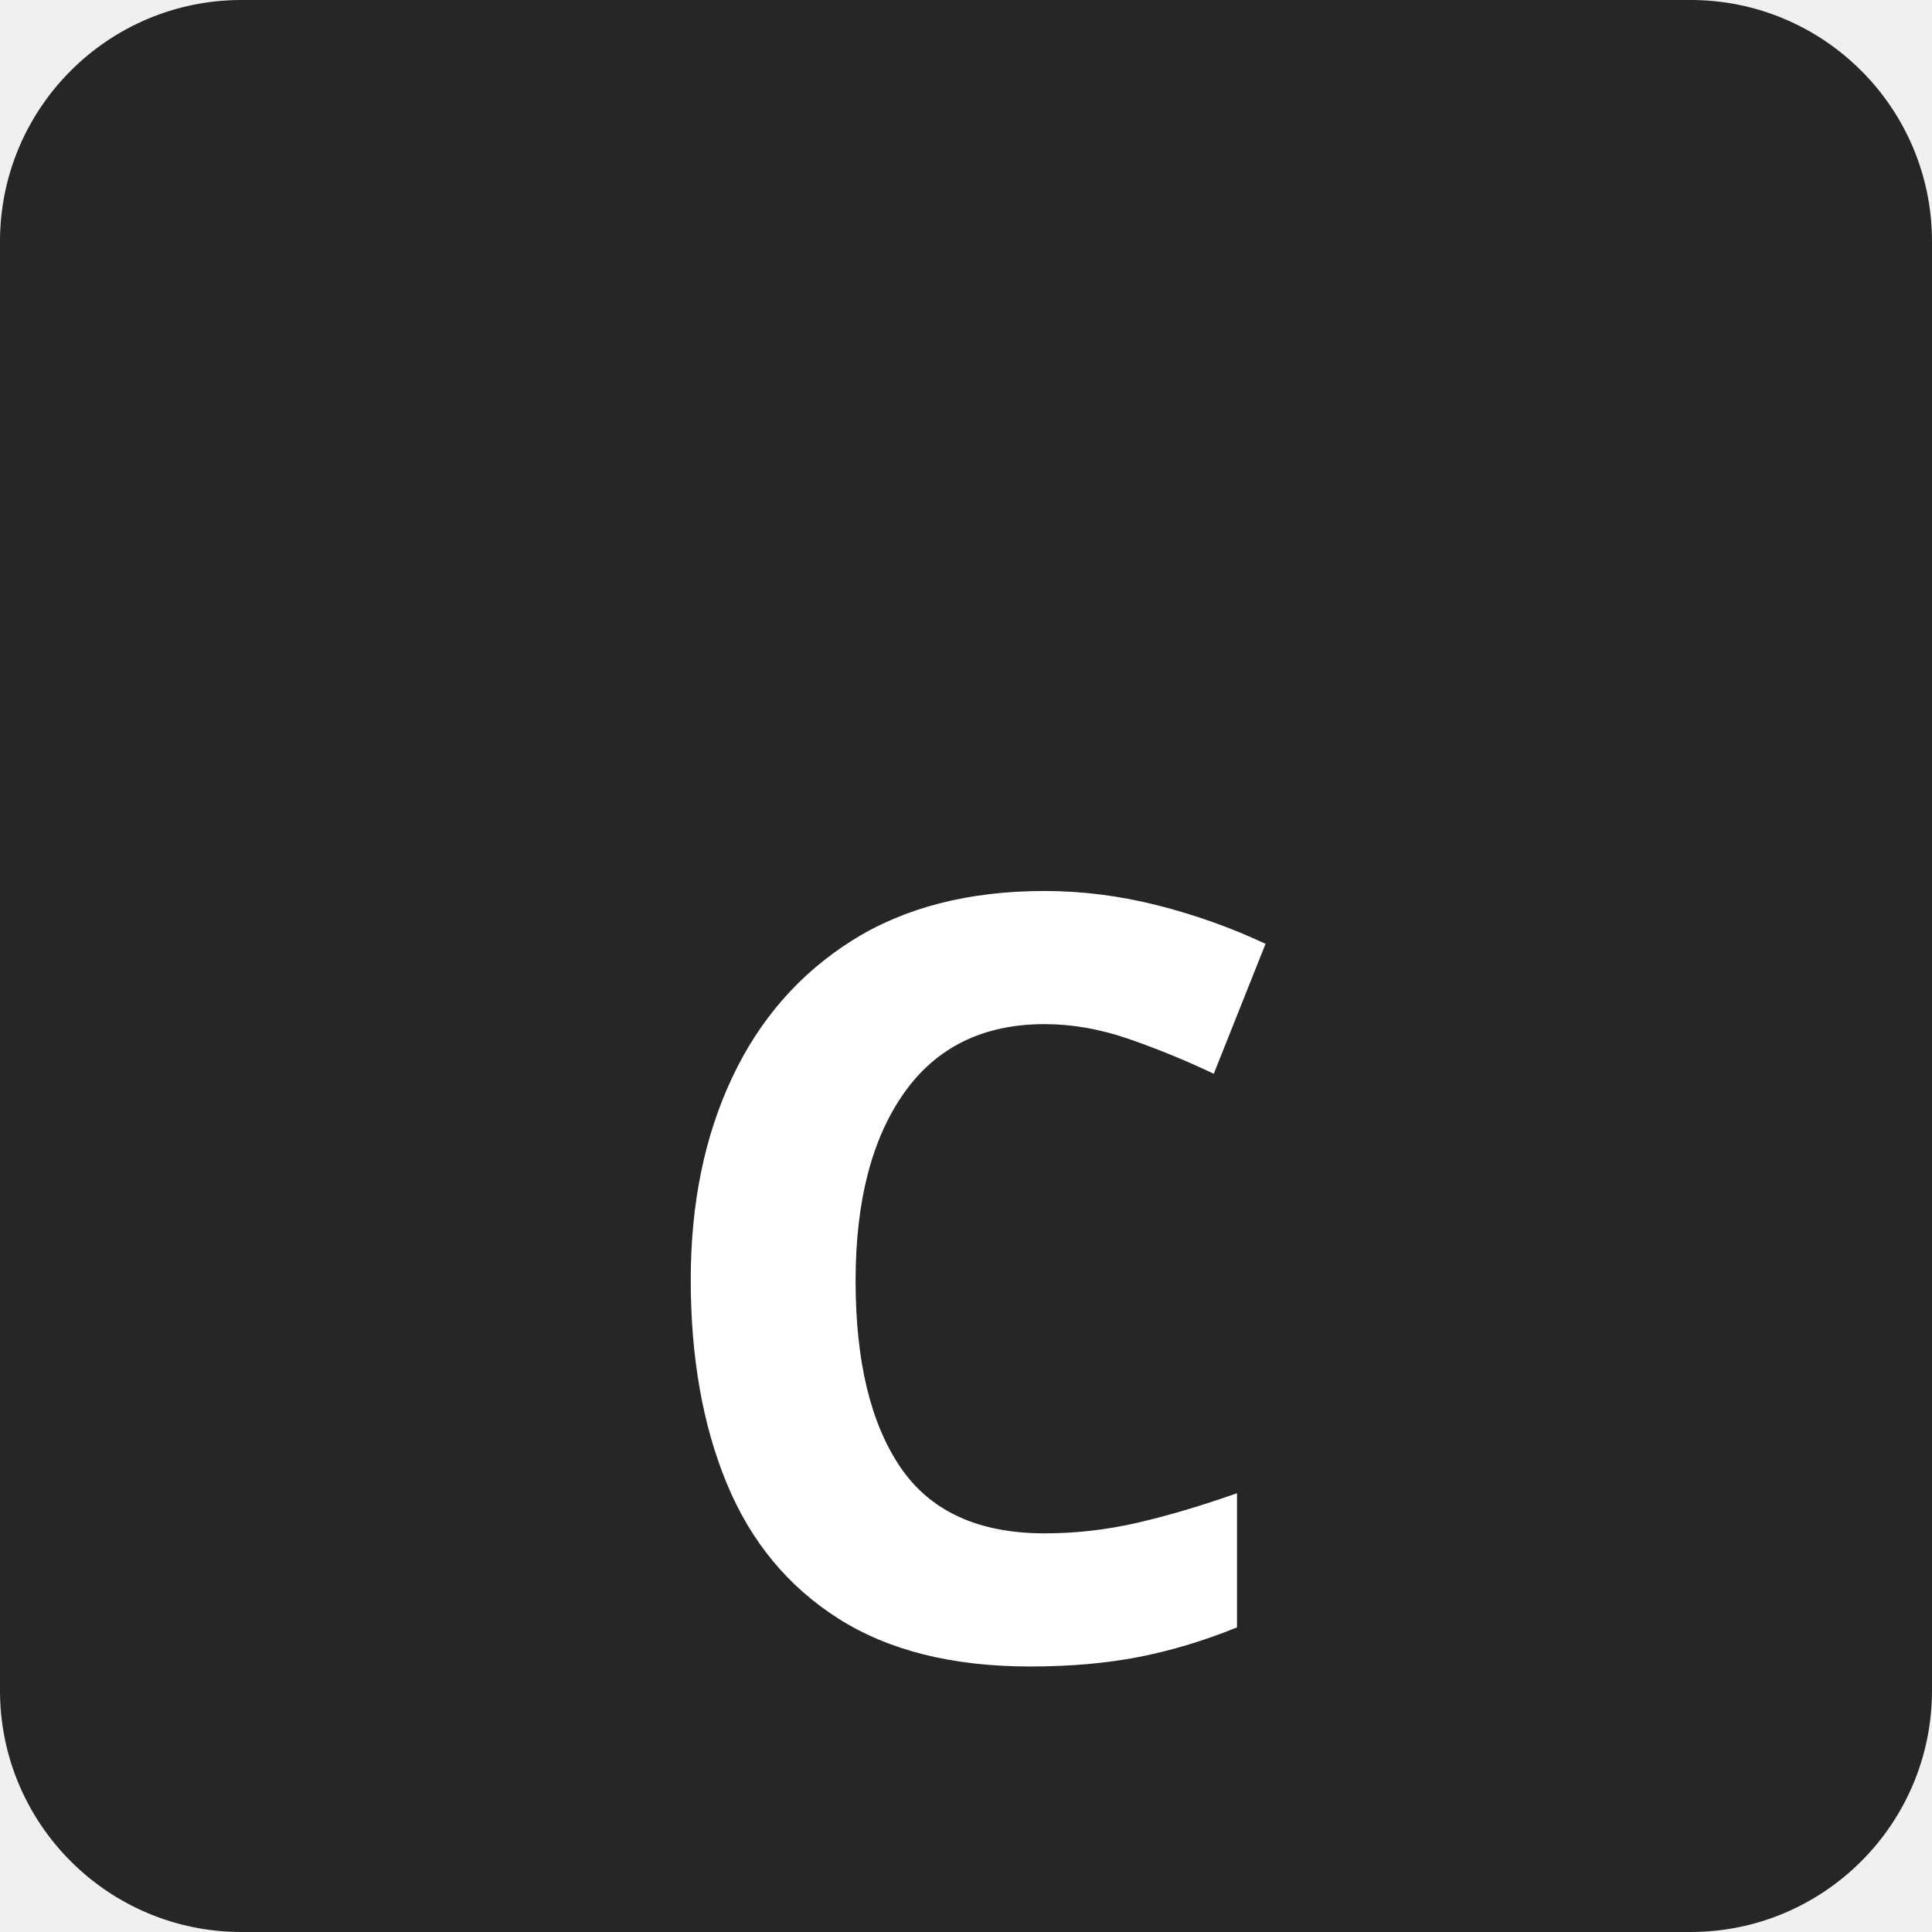
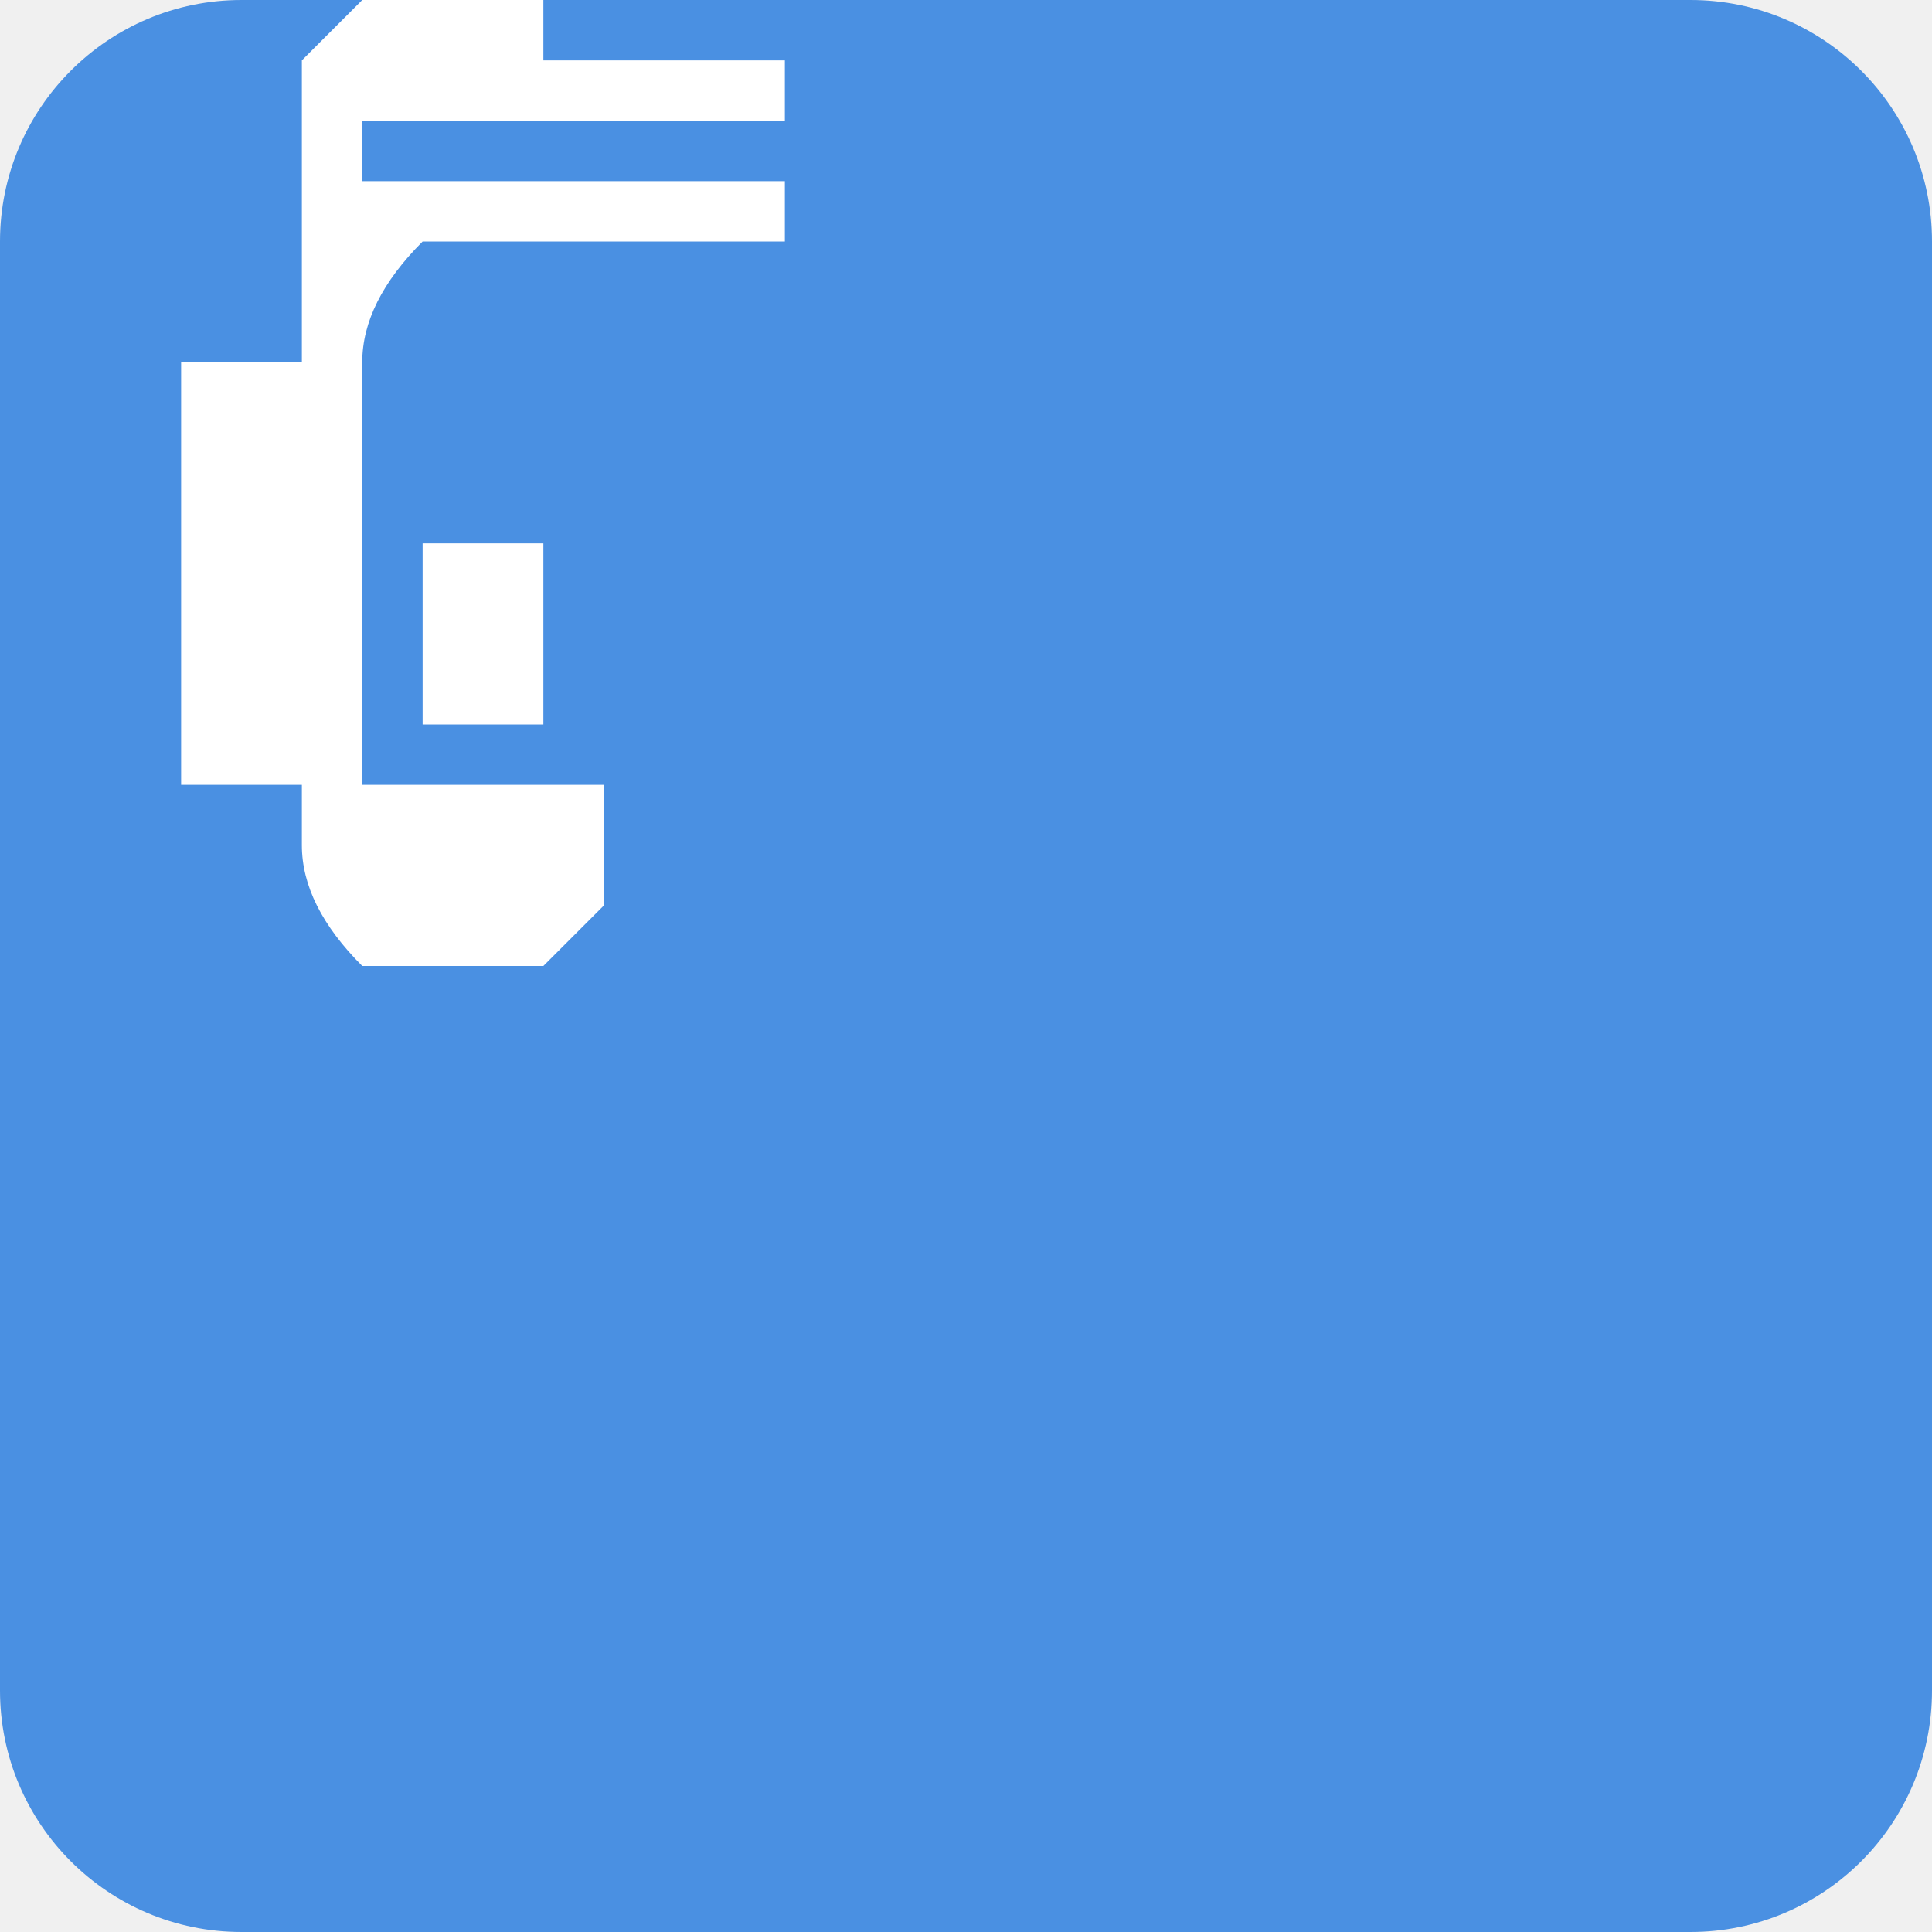
<svg xmlns="http://www.w3.org/2000/svg" viewBox="0 0 512 512" width="512" height="512">
-   <rect width="512" height="512" fill="#262626" rx="64" />
-   <text x="256" y="340" font-family="system-ui, sans-serif" font-size="280" font-weight="bold" fill="#ffffff" text-anchor="middle" dominant-baseline="middle">C</text>
+   <rect width="512" height="512" fill="#4A90E2" rx="64" />
+   <path d="M128,208 L96,208 L96,96 Q96,80 112,64 L208,64 L208,48 L96,48 L96,32 L208,32 L208,16 L144,16 L144,0 L96,0 L80,16 L80,96 L48,96 L48,208 L80,208 L80,224 Q80,240 96,256 L144,256 L160,240 L160,208 Z M144,144 L144,192 L112,192 L112,144 Z" fill="#fff" />
</svg>
